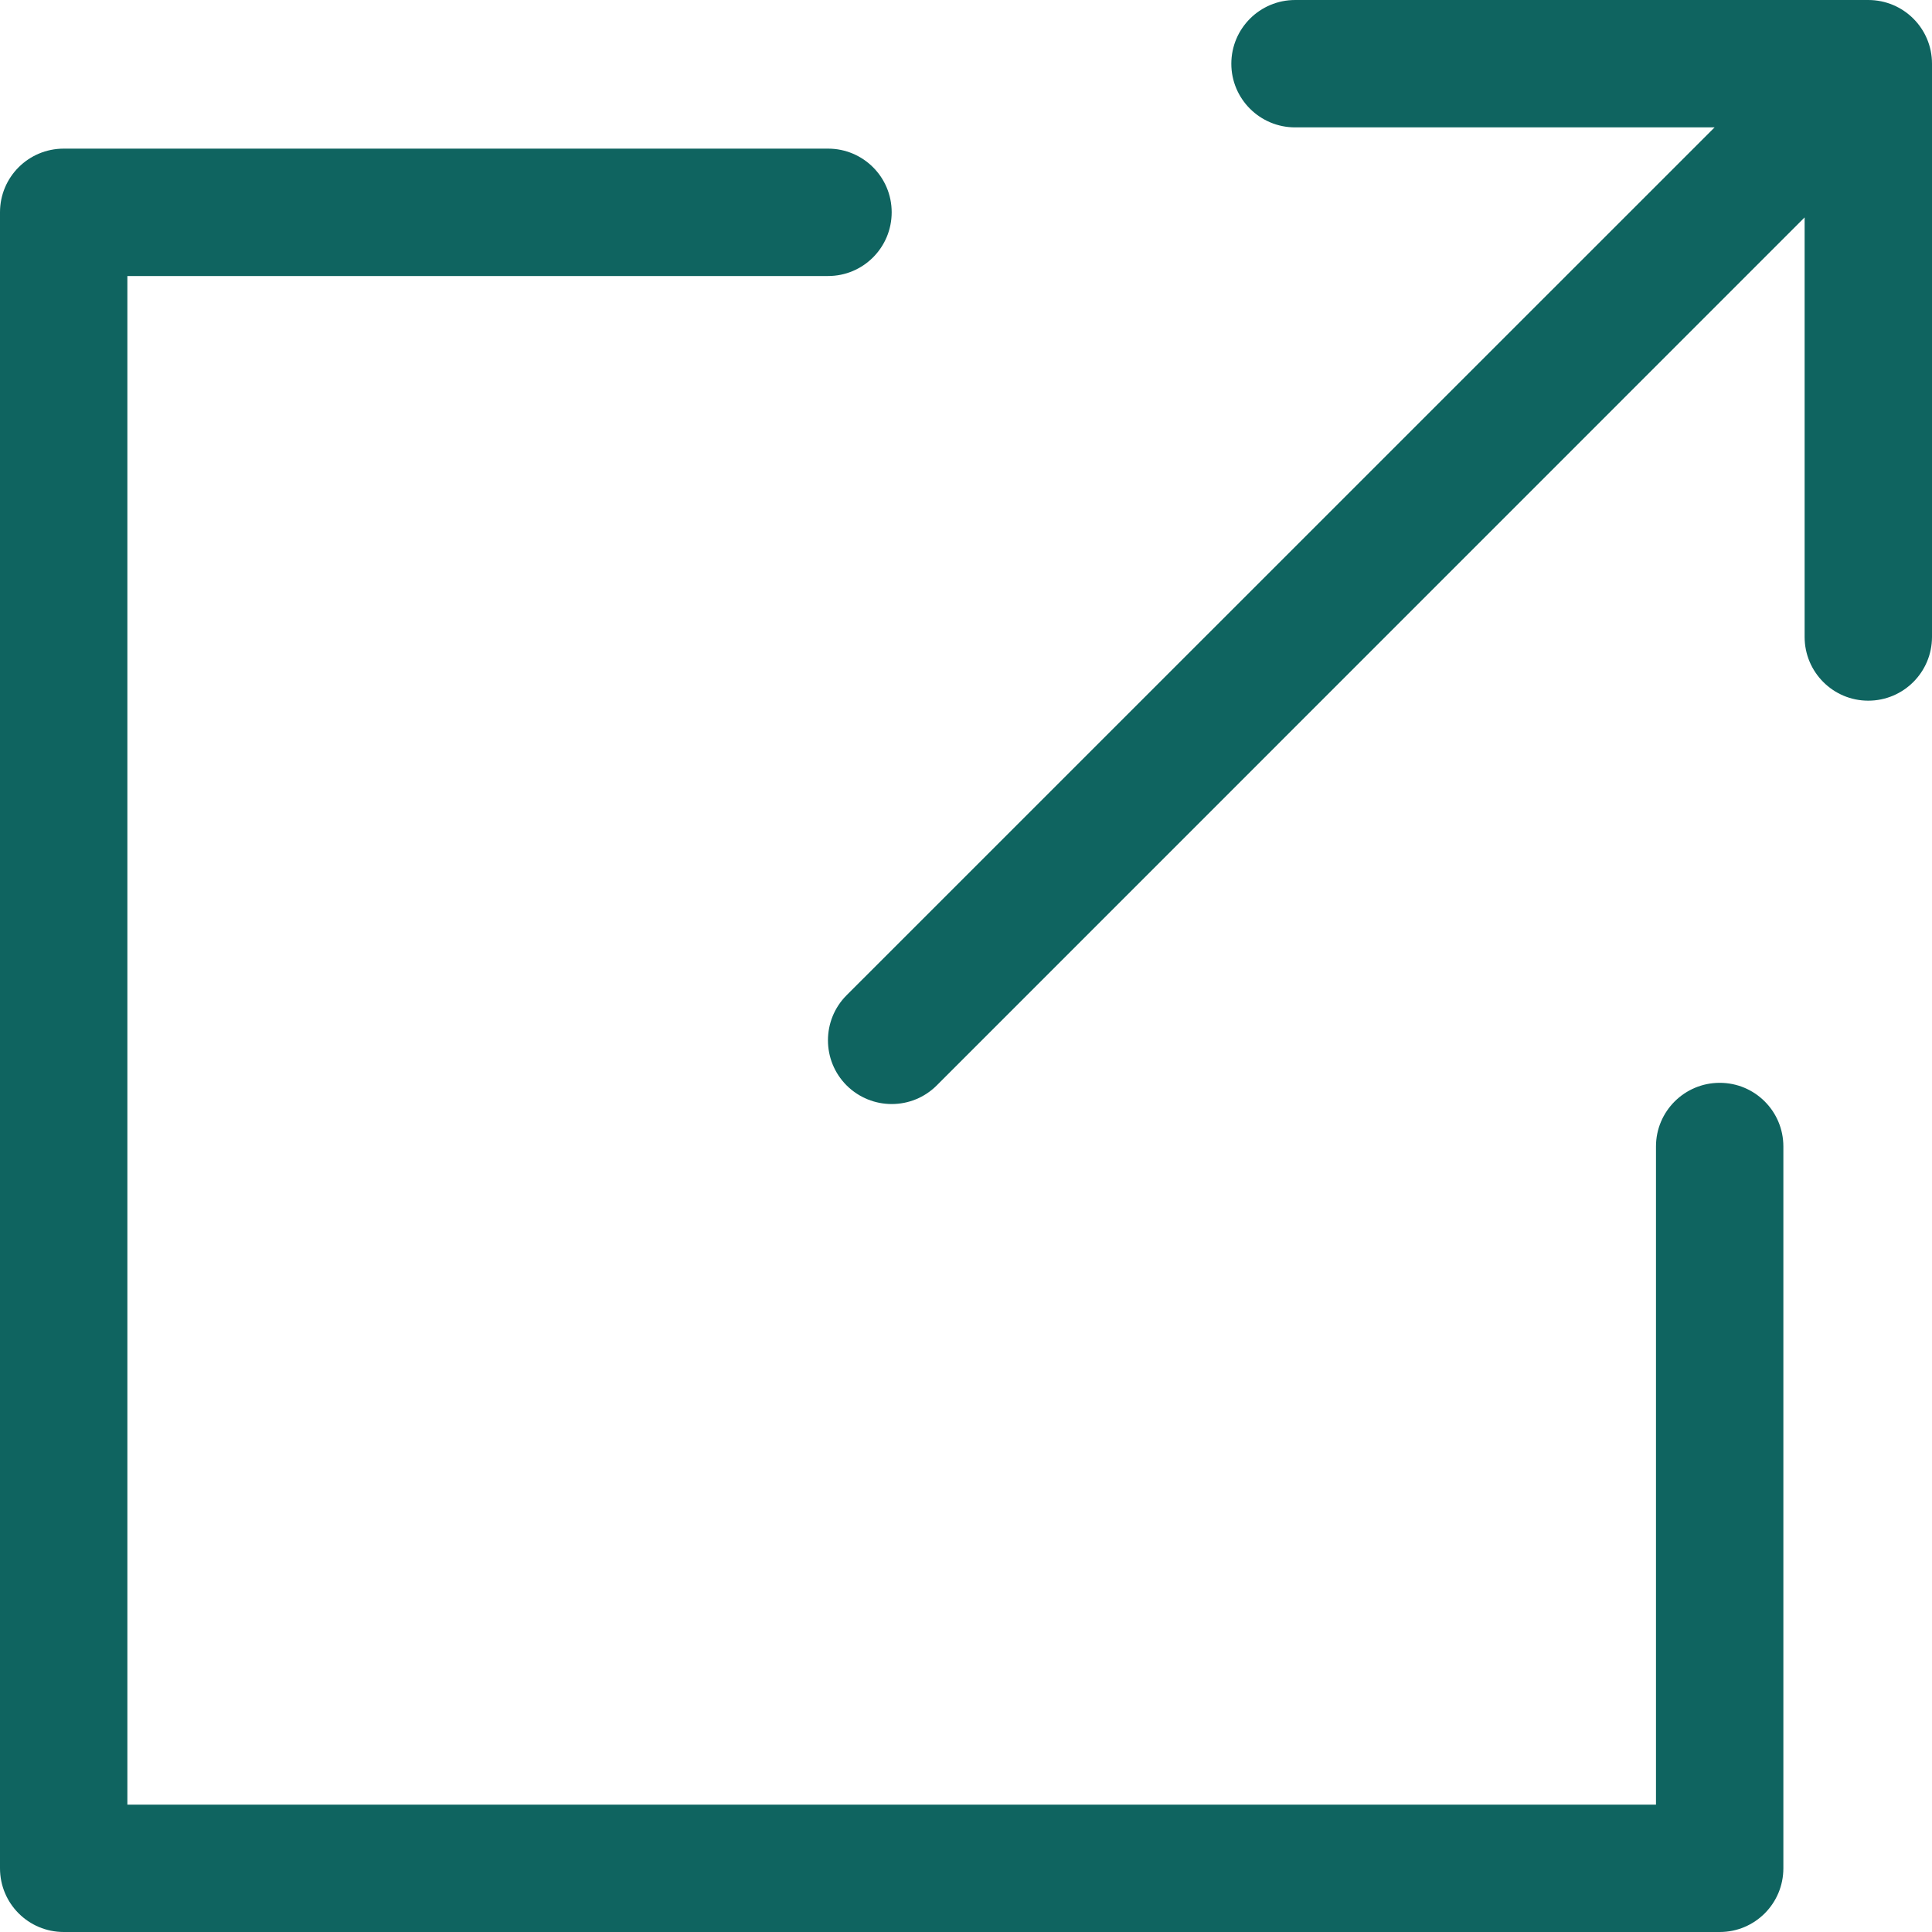
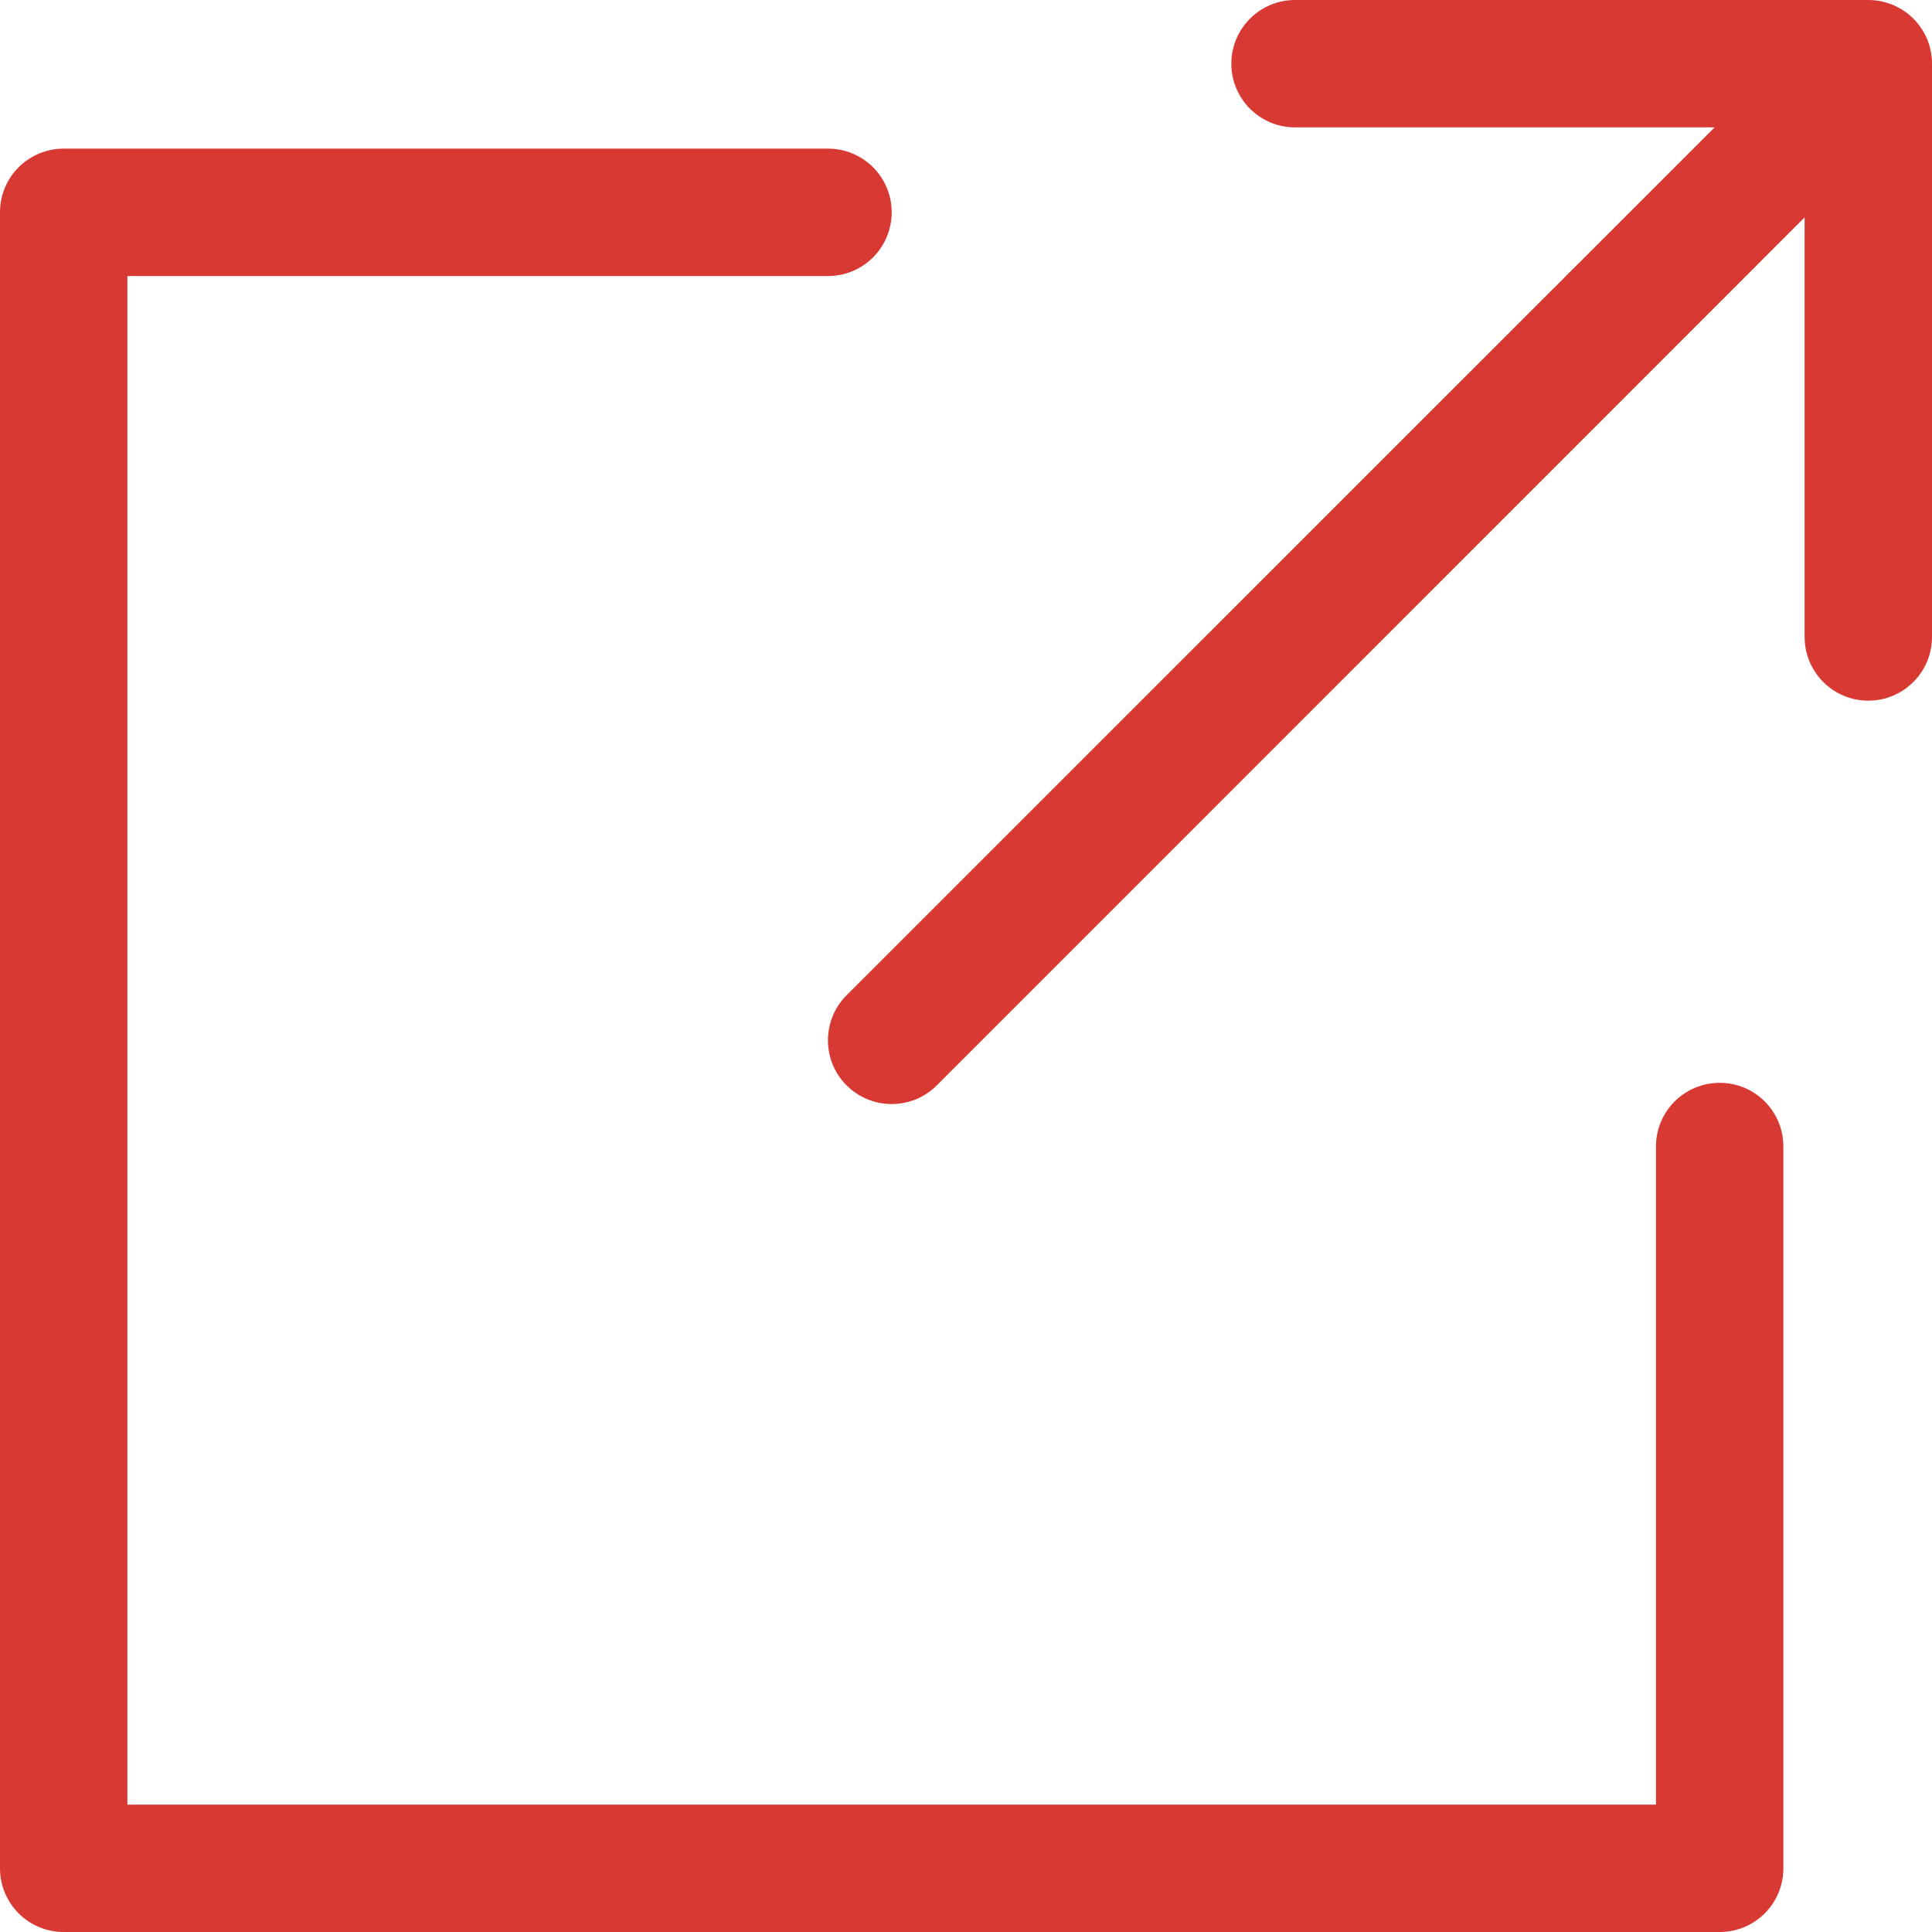
<svg xmlns="http://www.w3.org/2000/svg" width="15" height="15" viewBox="0 0 15 15" fill="none">
-   <path fill-rule="evenodd" clip-rule="evenodd" d="M14.505 0L10.055 4.06829e-05C9.782 4.31692e-05 9.56 0.221 9.56 0.495C9.56 0.768 9.782 0.989 10.055 0.989L13.312 0.989L6.573 7.727C6.38 7.92 6.38 8.234 6.573 8.427C6.767 8.62 7.08 8.62 7.273 8.427L14.011 1.688L14.011 4.945C14.011 5.218 14.232 5.44 14.505 5.44C14.779 5.44 15 5.218 15 4.945L15 0.494C15 0.221 14.779 -2.13889e-06 14.505 0ZM0 1.648C0 1.375 0.221 1.154 0.495 1.154H6.429C6.702 1.154 6.923 1.375 6.923 1.648C6.923 1.922 6.702 2.143 6.429 2.143H0.989V14.011H12.857V8.901C12.857 8.628 13.079 8.407 13.352 8.407C13.625 8.407 13.846 8.628 13.846 8.901V14.505C13.846 14.779 13.625 15 13.352 15H0.495C0.221 15 0 14.779 0 14.505V1.648Z" fill="#0F6460" />
+   <path fill-rule="evenodd" clip-rule="evenodd" d="M14.505 0L10.055 4.06829e-05C9.782 4.31692e-05 9.56 0.221 9.56 0.495C9.56 0.768 9.782 0.989 10.055 0.989L13.312 0.989L6.573 7.727C6.38 7.92 6.38 8.234 6.573 8.427C6.767 8.62 7.08 8.62 7.273 8.427L14.011 1.688L14.011 4.945C14.011 5.218 14.232 5.44 14.505 5.44C14.779 5.44 15 5.218 15 4.945L15 0.494C15 0.221 14.779 -2.13889e-06 14.505 0ZM0 1.648C0 1.375 0.221 1.154 0.495 1.154H6.429C6.702 1.154 6.923 1.375 6.923 1.648C6.923 1.922 6.702 2.143 6.429 2.143H0.989V14.011H12.857V8.901C12.857 8.628 13.079 8.407 13.352 8.407C13.625 8.407 13.846 8.628 13.846 8.901V14.505C13.846 14.779 13.625 15 13.352 15H0.495C0.221 15 0 14.779 0 14.505V1.648Z" fill="#d83933" />
</svg>
